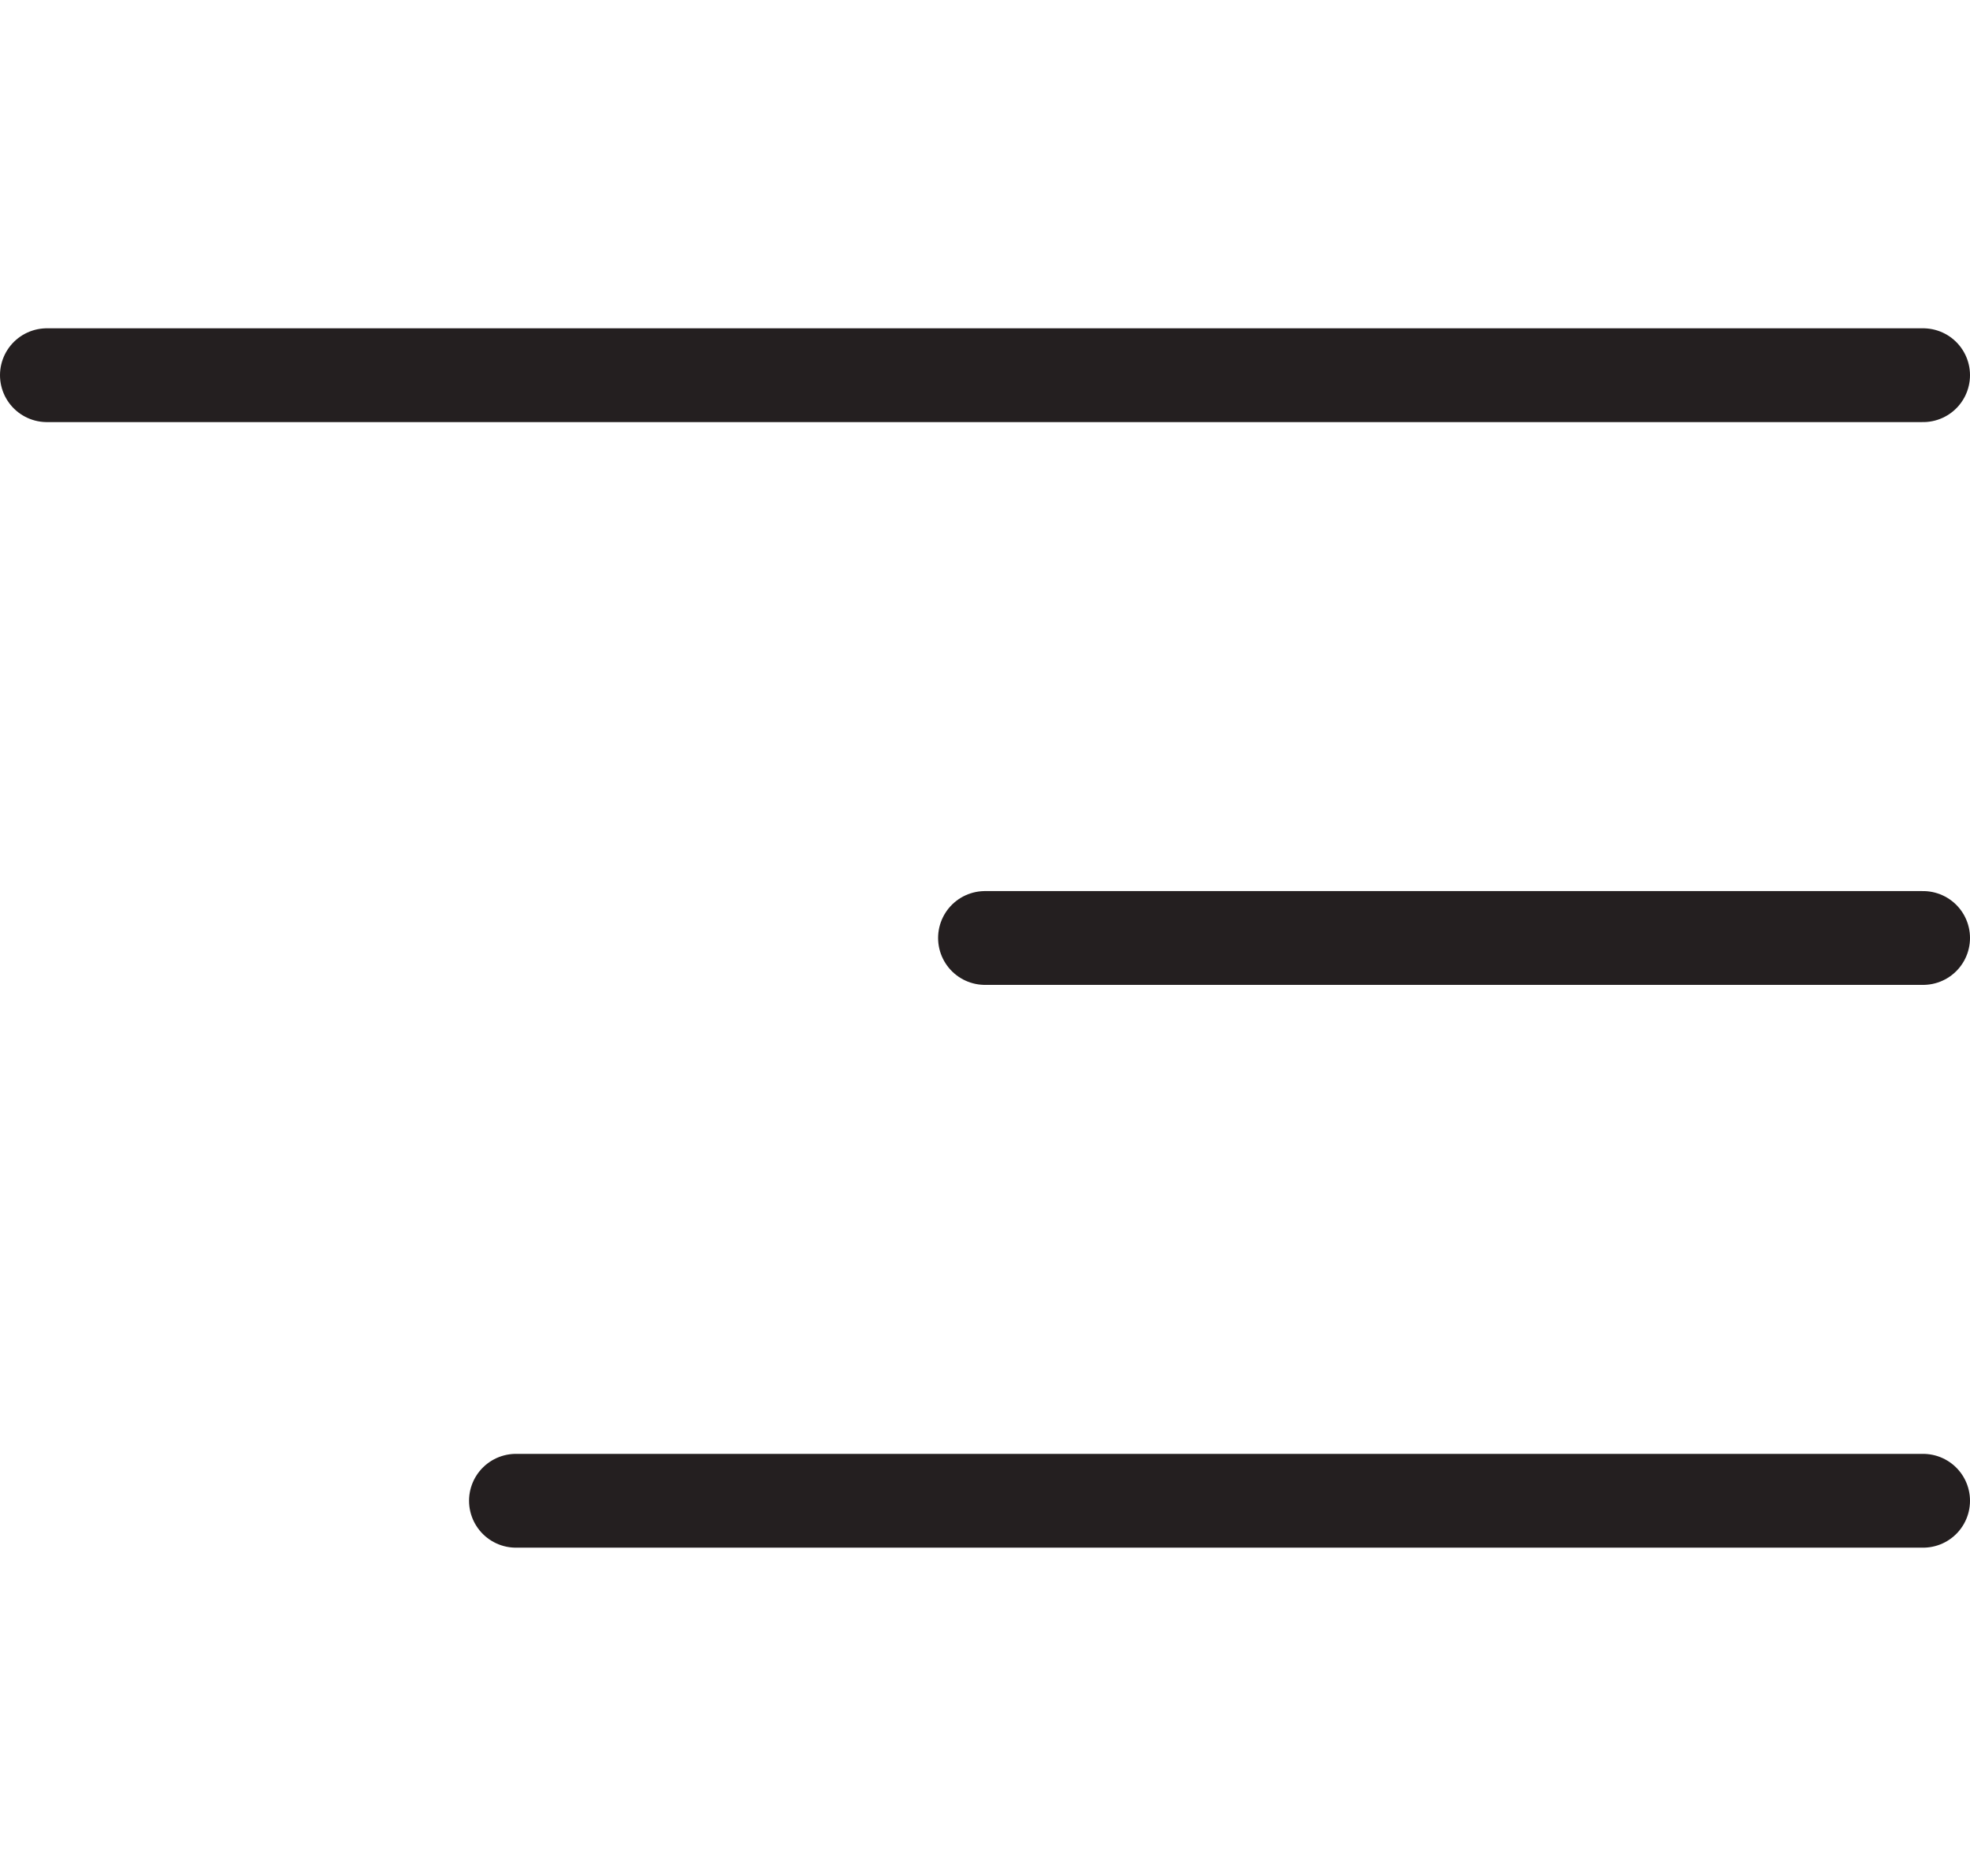
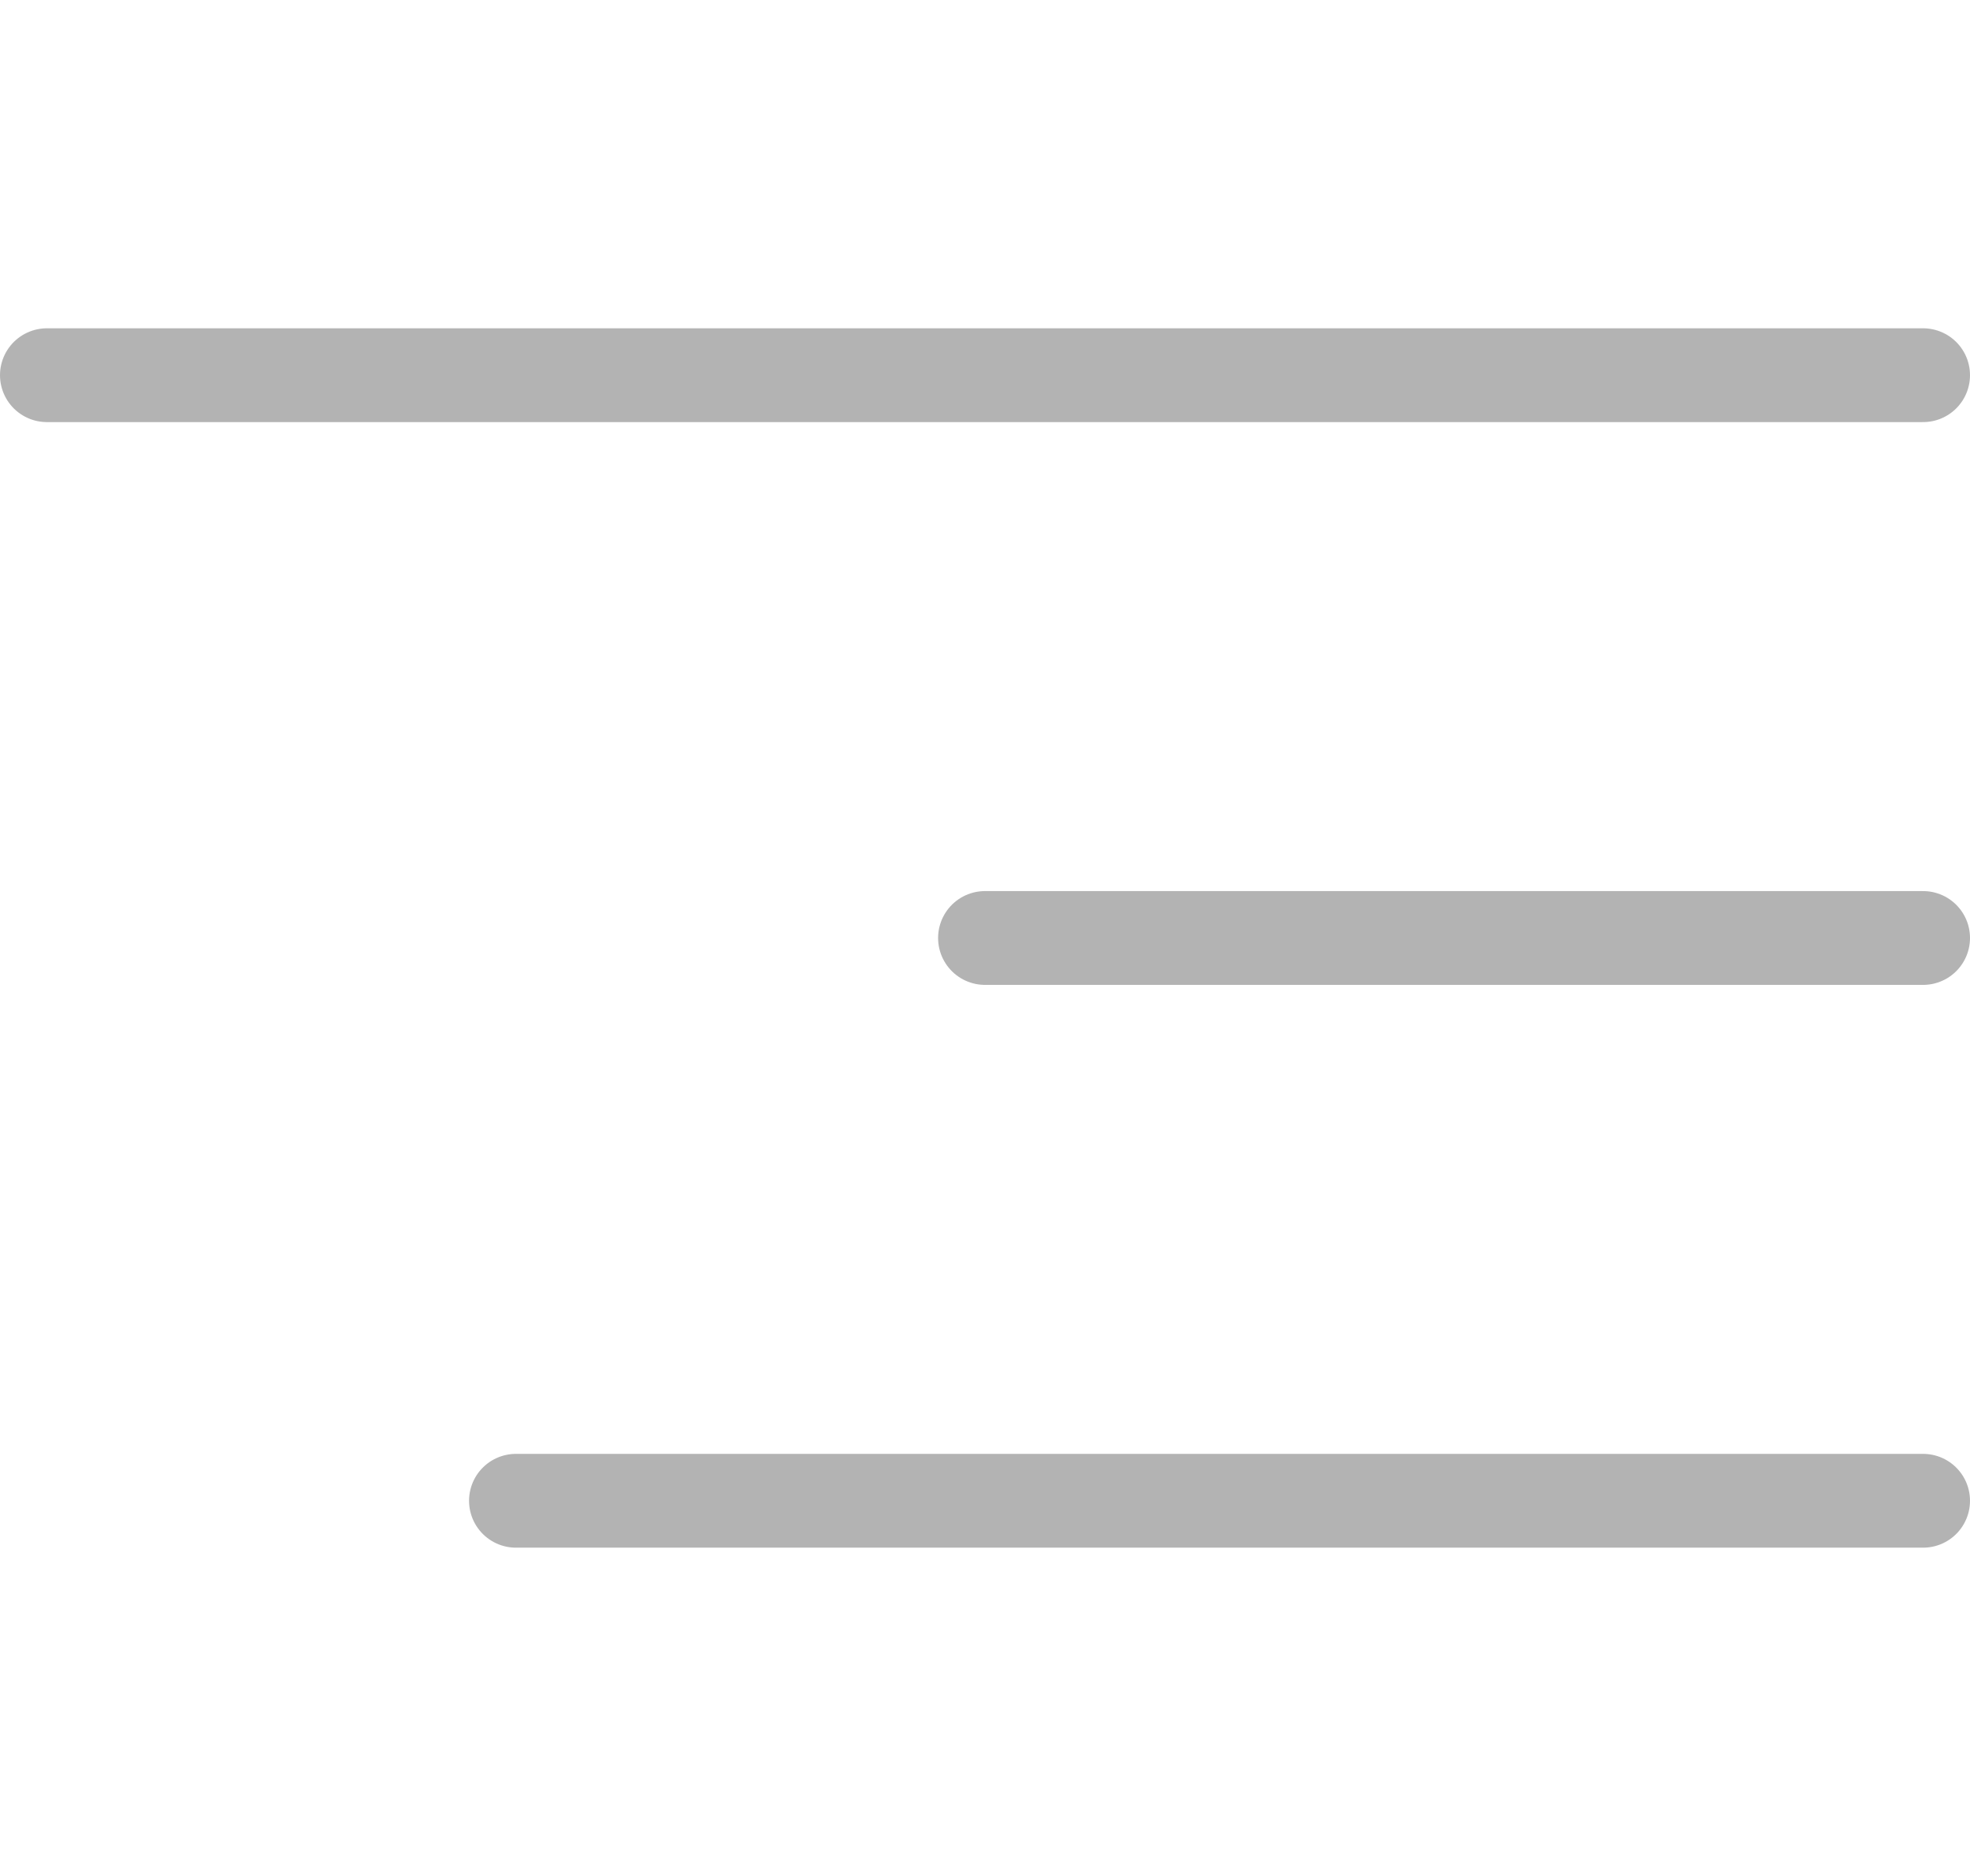
<svg xmlns="http://www.w3.org/2000/svg" width="21" height="20" viewBox="0 0 21 20" fill="none">
-   <path d="M0.5 4H20.5" stroke="#241F20" stroke-linecap="round" />
-   <path d="M10.5 10H20.5" stroke="#241F20" stroke-linecap="round" />
-   <path d="M5.5 16H20.5" stroke="#241F20" stroke-linecap="round" />
+   <path d="M0.5 4H20.5" stroke="#B3B3B3" stroke-linecap="round" />
+   <path d="M10.5 10H20.5" stroke="#B3B3B3" stroke-linecap="round" />
+   <path d="M5.5 16H20.5" stroke="#B3B3B3" stroke-linecap="round" />
</svg>
